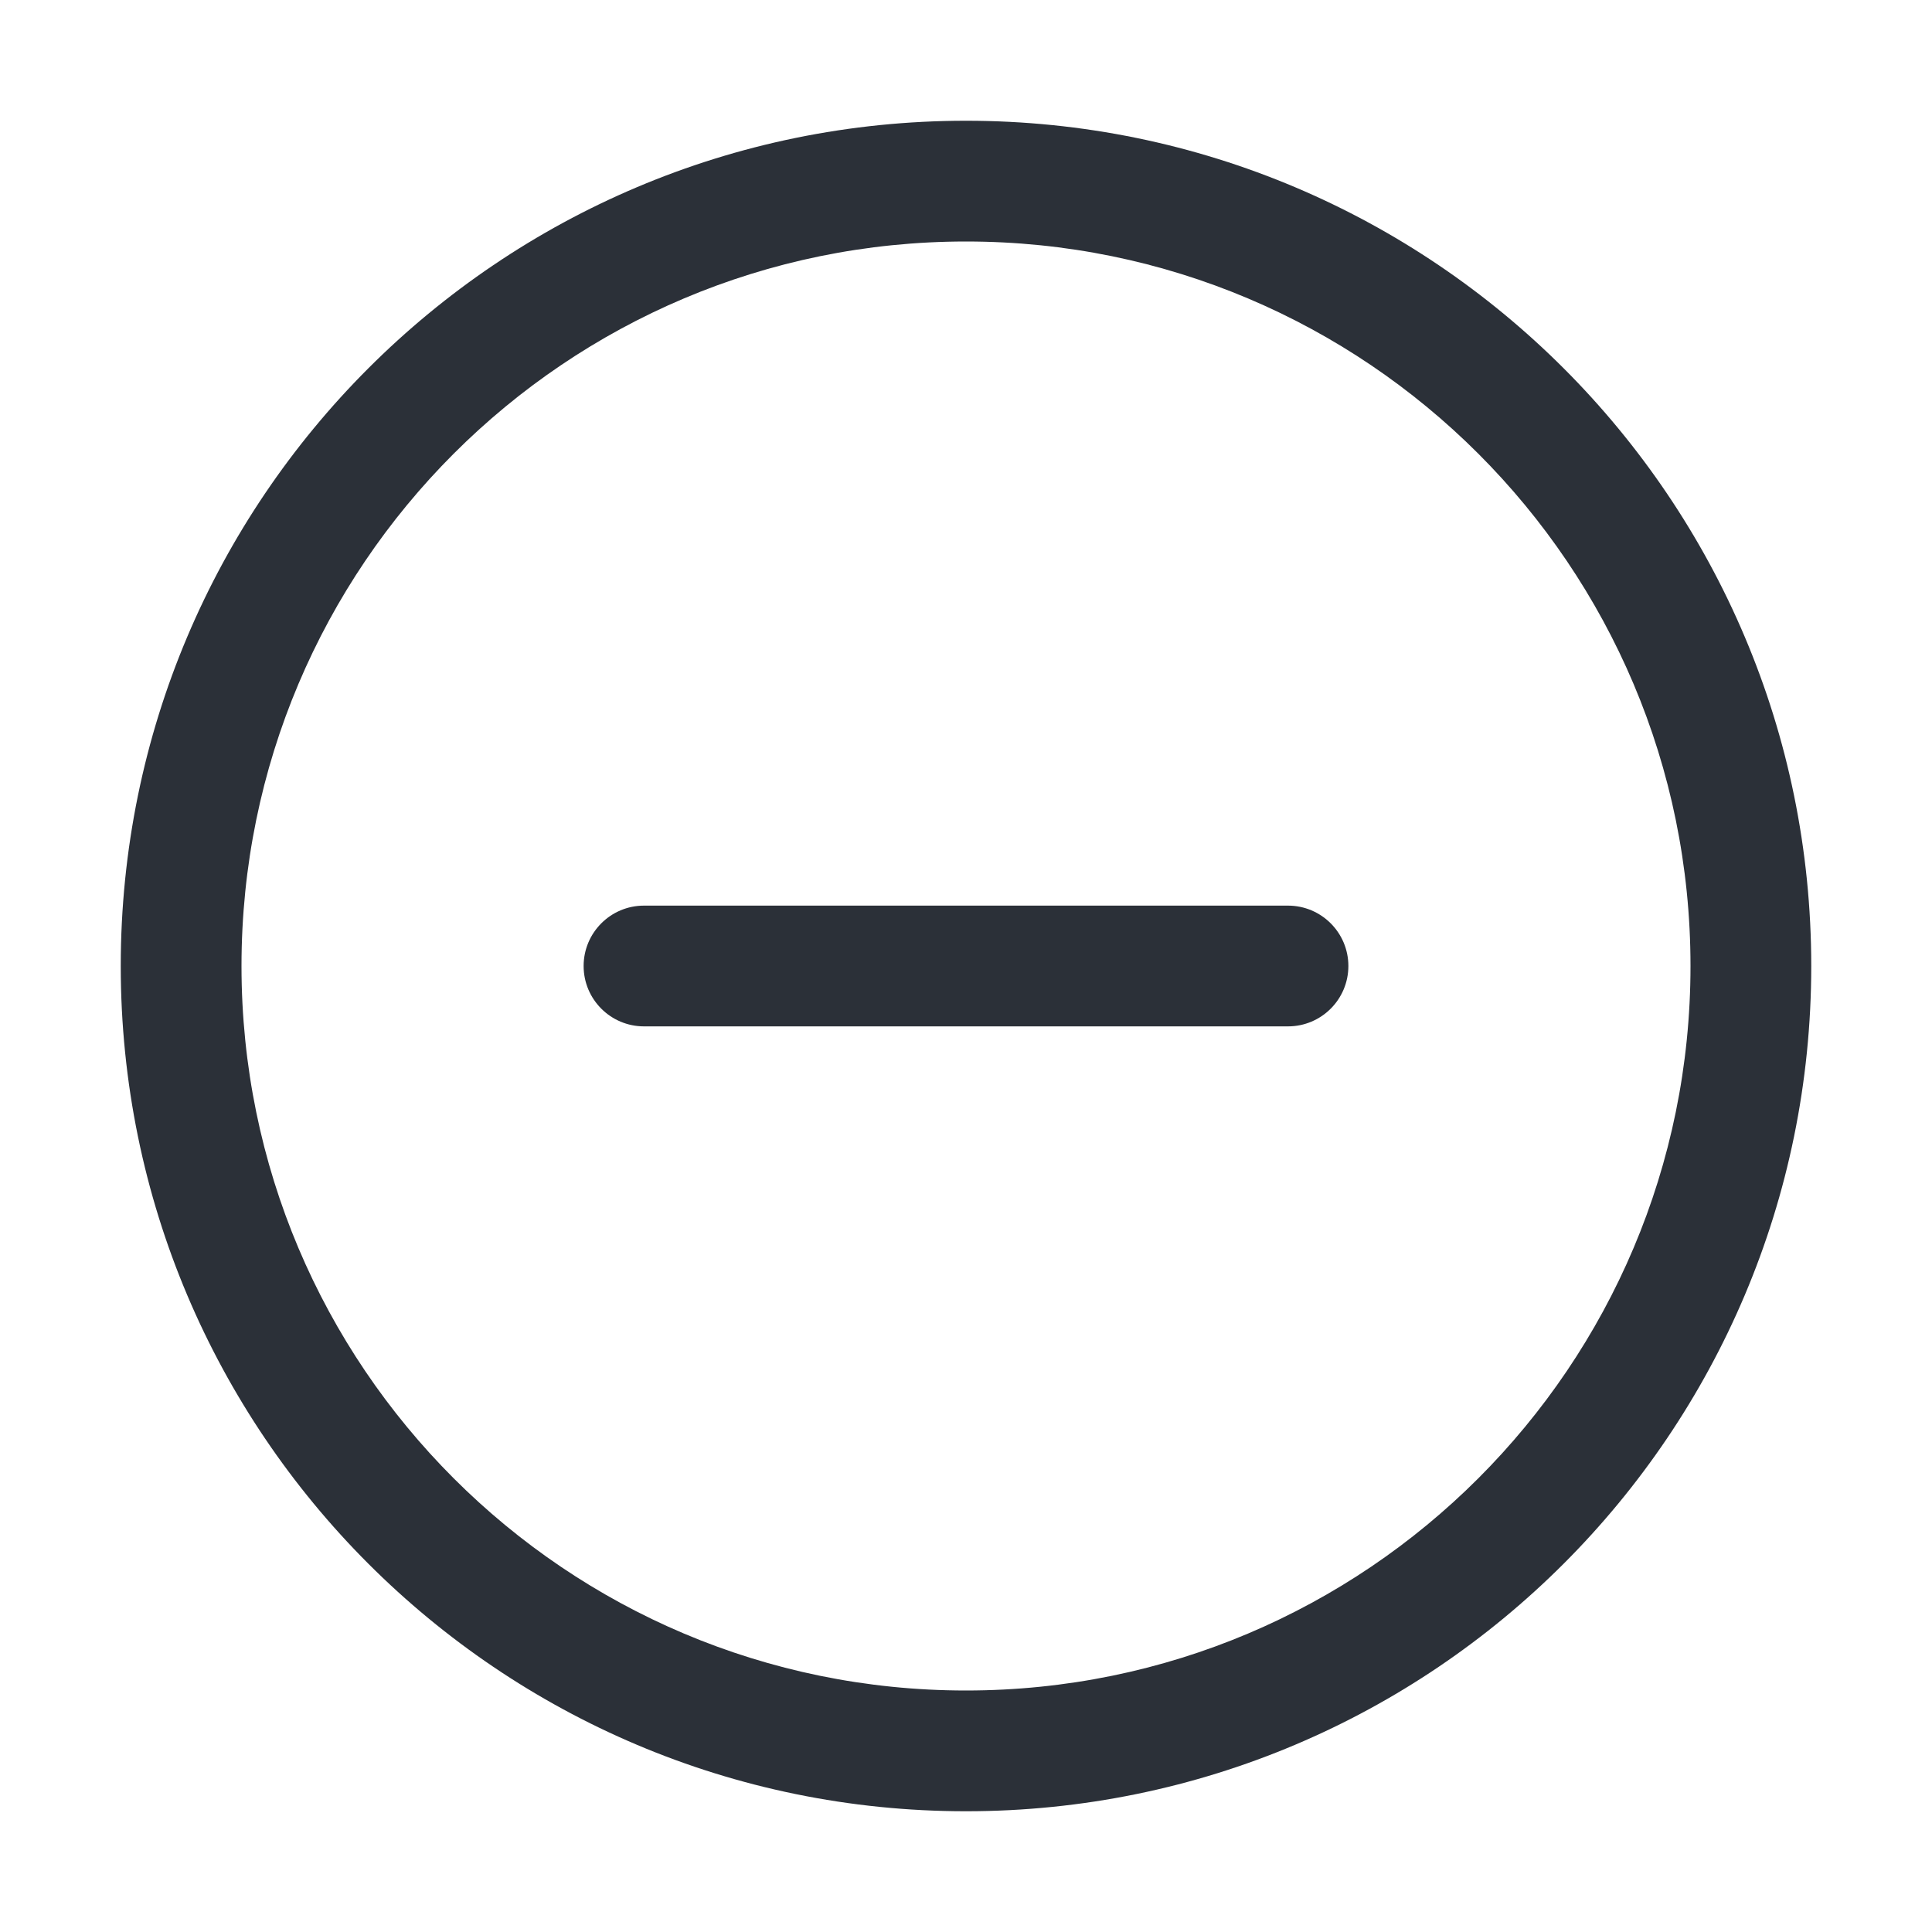
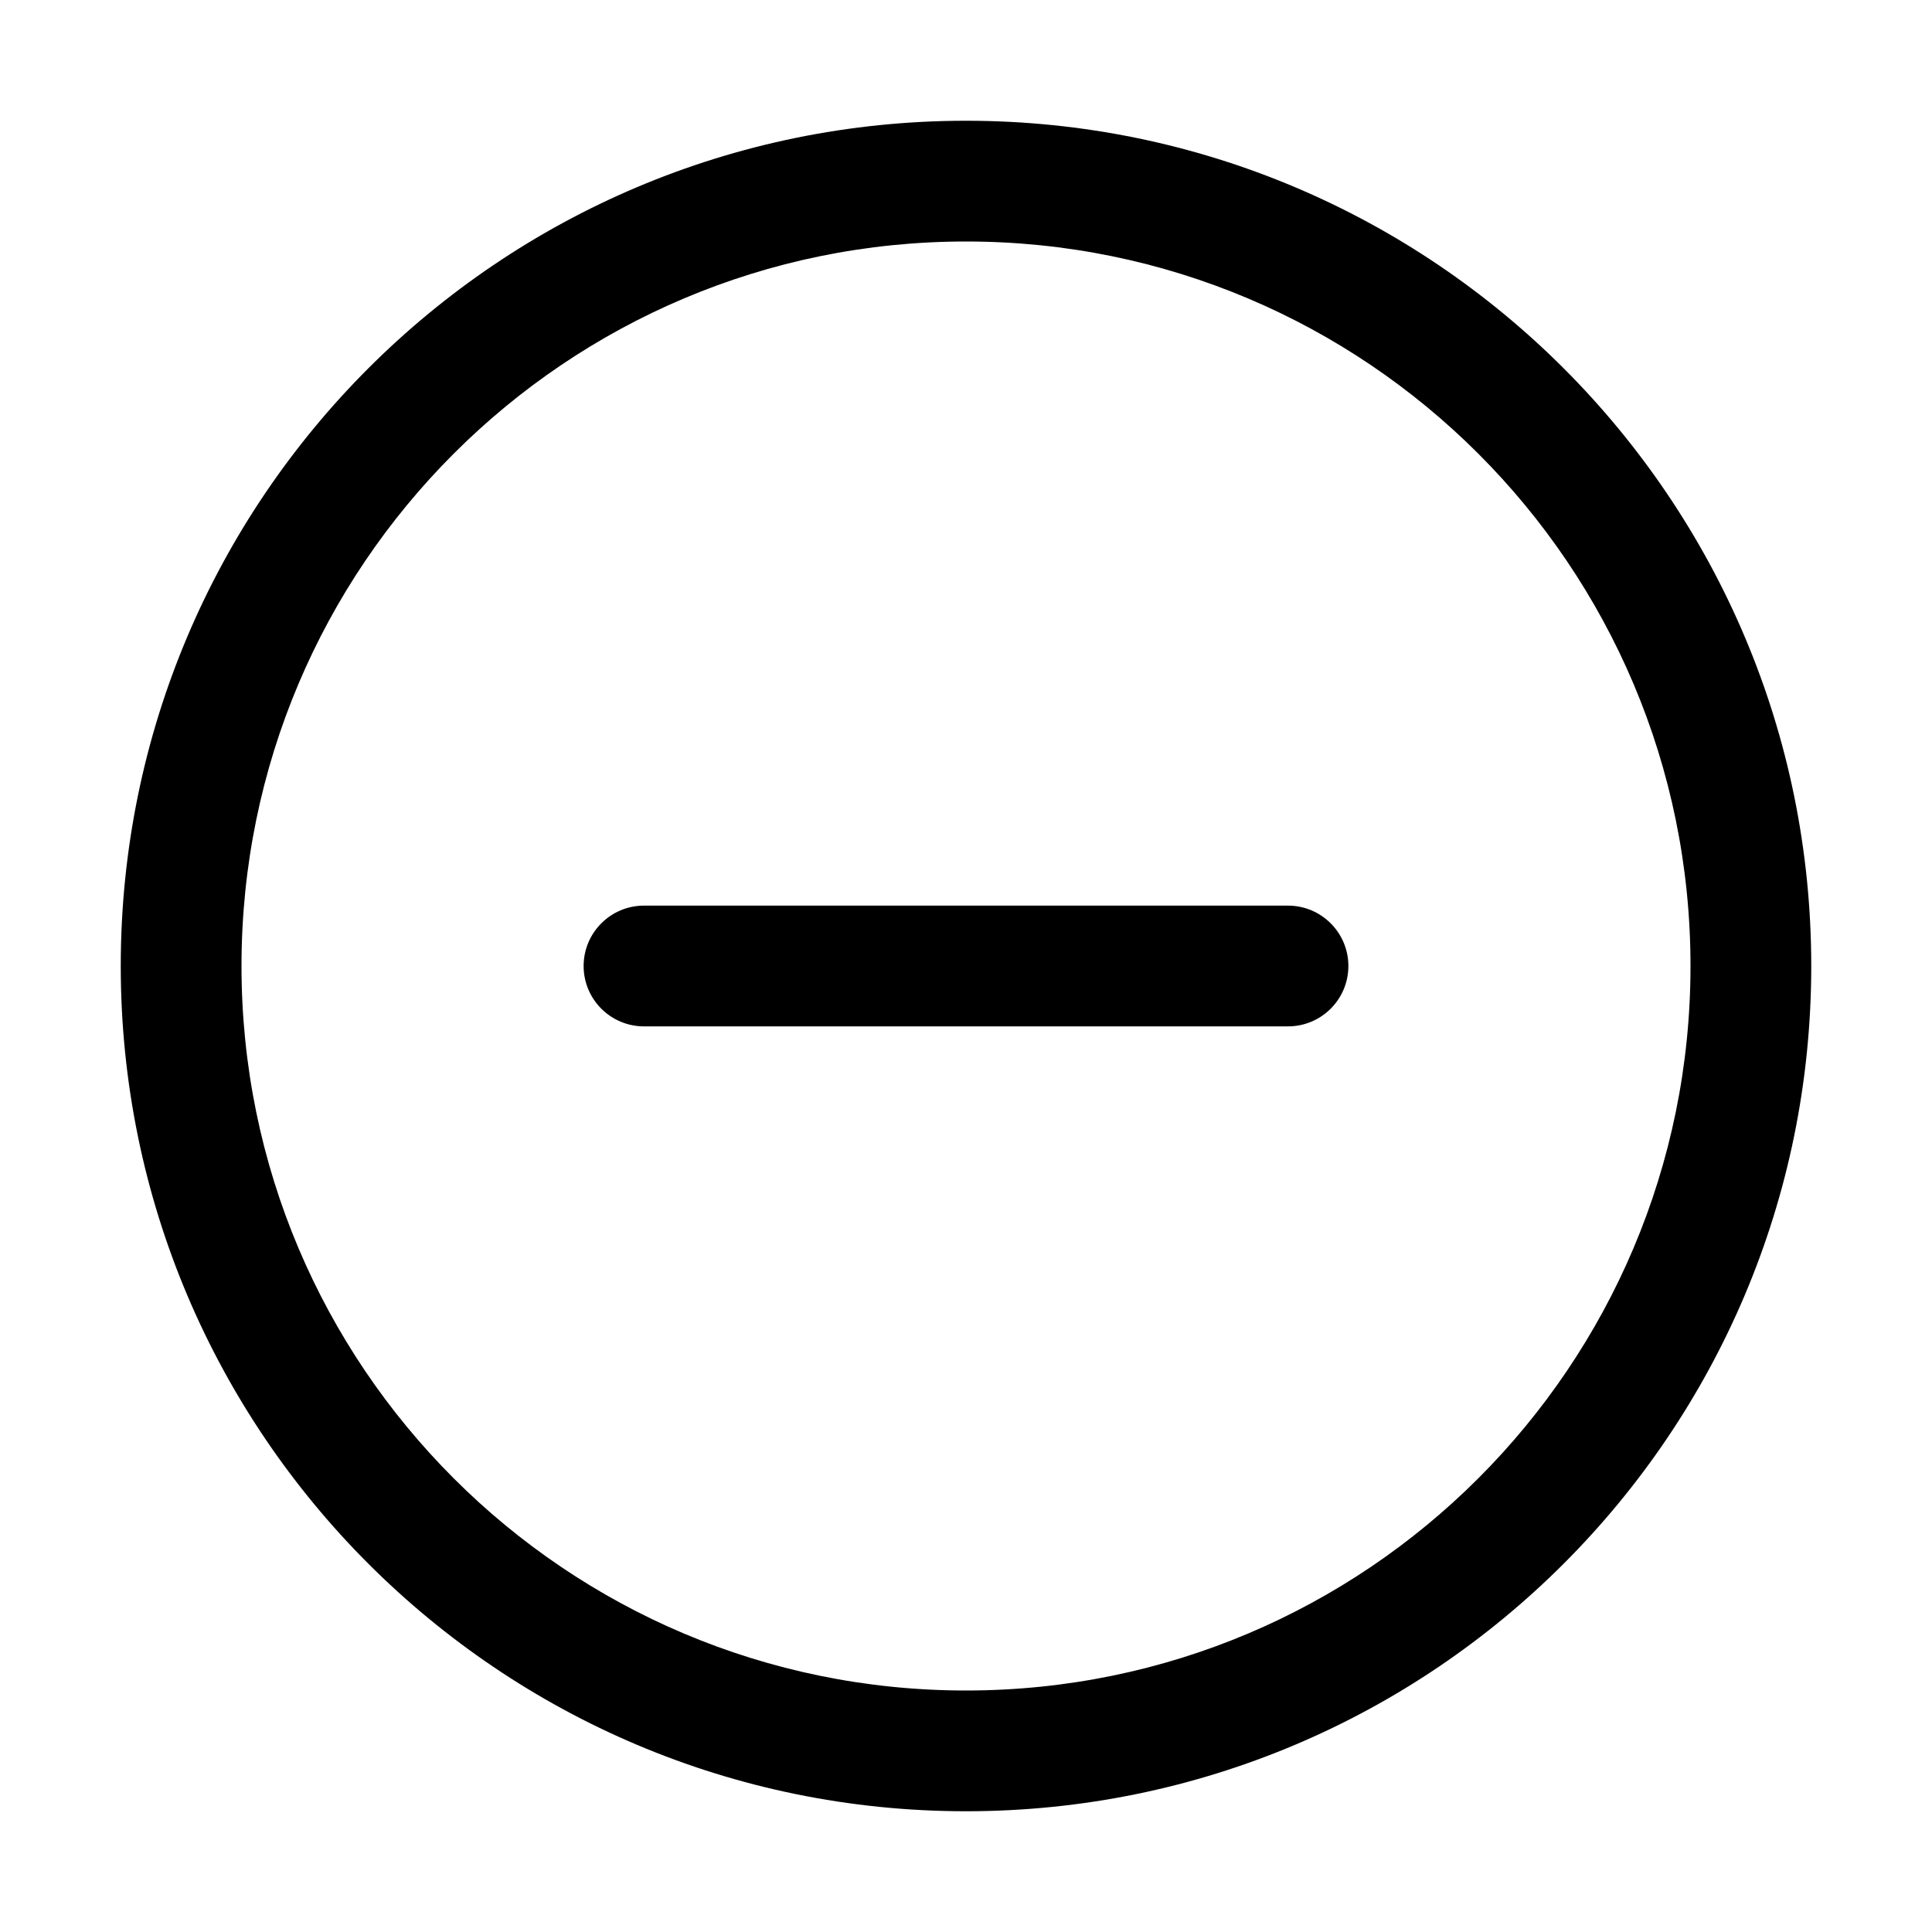
<svg xmlns="http://www.w3.org/2000/svg" width="24" height="24" viewBox="0 0 24 24" fill="none">
-   <path d="M7.25 12C7.25 11.586 7.586 11.25 8 11.25H16C16.414 11.25 16.75 11.586 16.75 12C16.75 12.414 16.414 12.75 16 12.75H8C7.586 12.75 7.25 12.414 7.25 12Z" fill="#2B3038" />
-   <path fill-rule="evenodd" clip-rule="evenodd" d="M22.5 12C22.5 17.799 17.799 22.5 12 22.5C6.201 22.5 1.5 17.799 1.5 12C1.5 6.201 6.201 1.5 12 1.5C17.799 1.5 22.5 6.201 22.5 12ZM12 21C16.971 21 21 16.971 21 12C21 7.029 16.971 3 12 3C7.029 3 3 7.029 3 12C3 16.971 7.029 21 12 21Z" fill="#2B3038" />
+   <path d="M7.25 12C7.25 11.586 7.586 11.25 8 11.25H16C16.414 11.25 16.75 11.586 16.75 12C16.75 12.414 16.414 12.75 16 12.75H8C7.586 12.75 7.25 12.414 7.25 12Z" fill="currentColor" />
+   <path fill-rule="evenodd" clip-rule="evenodd" d="M22.5 12C22.5 17.799 17.799 22.5 12 22.5C6.201 22.5 1.5 17.799 1.5 12C1.5 6.201 6.201 1.5 12 1.5C17.799 1.5 22.5 6.201 22.5 12ZM12 21C16.971 21 21 16.971 21 12C21 7.029 16.971 3 12 3C7.029 3 3 7.029 3 12C3 16.971 7.029 21 12 21Z" fill="currentColor" />
</svg>
